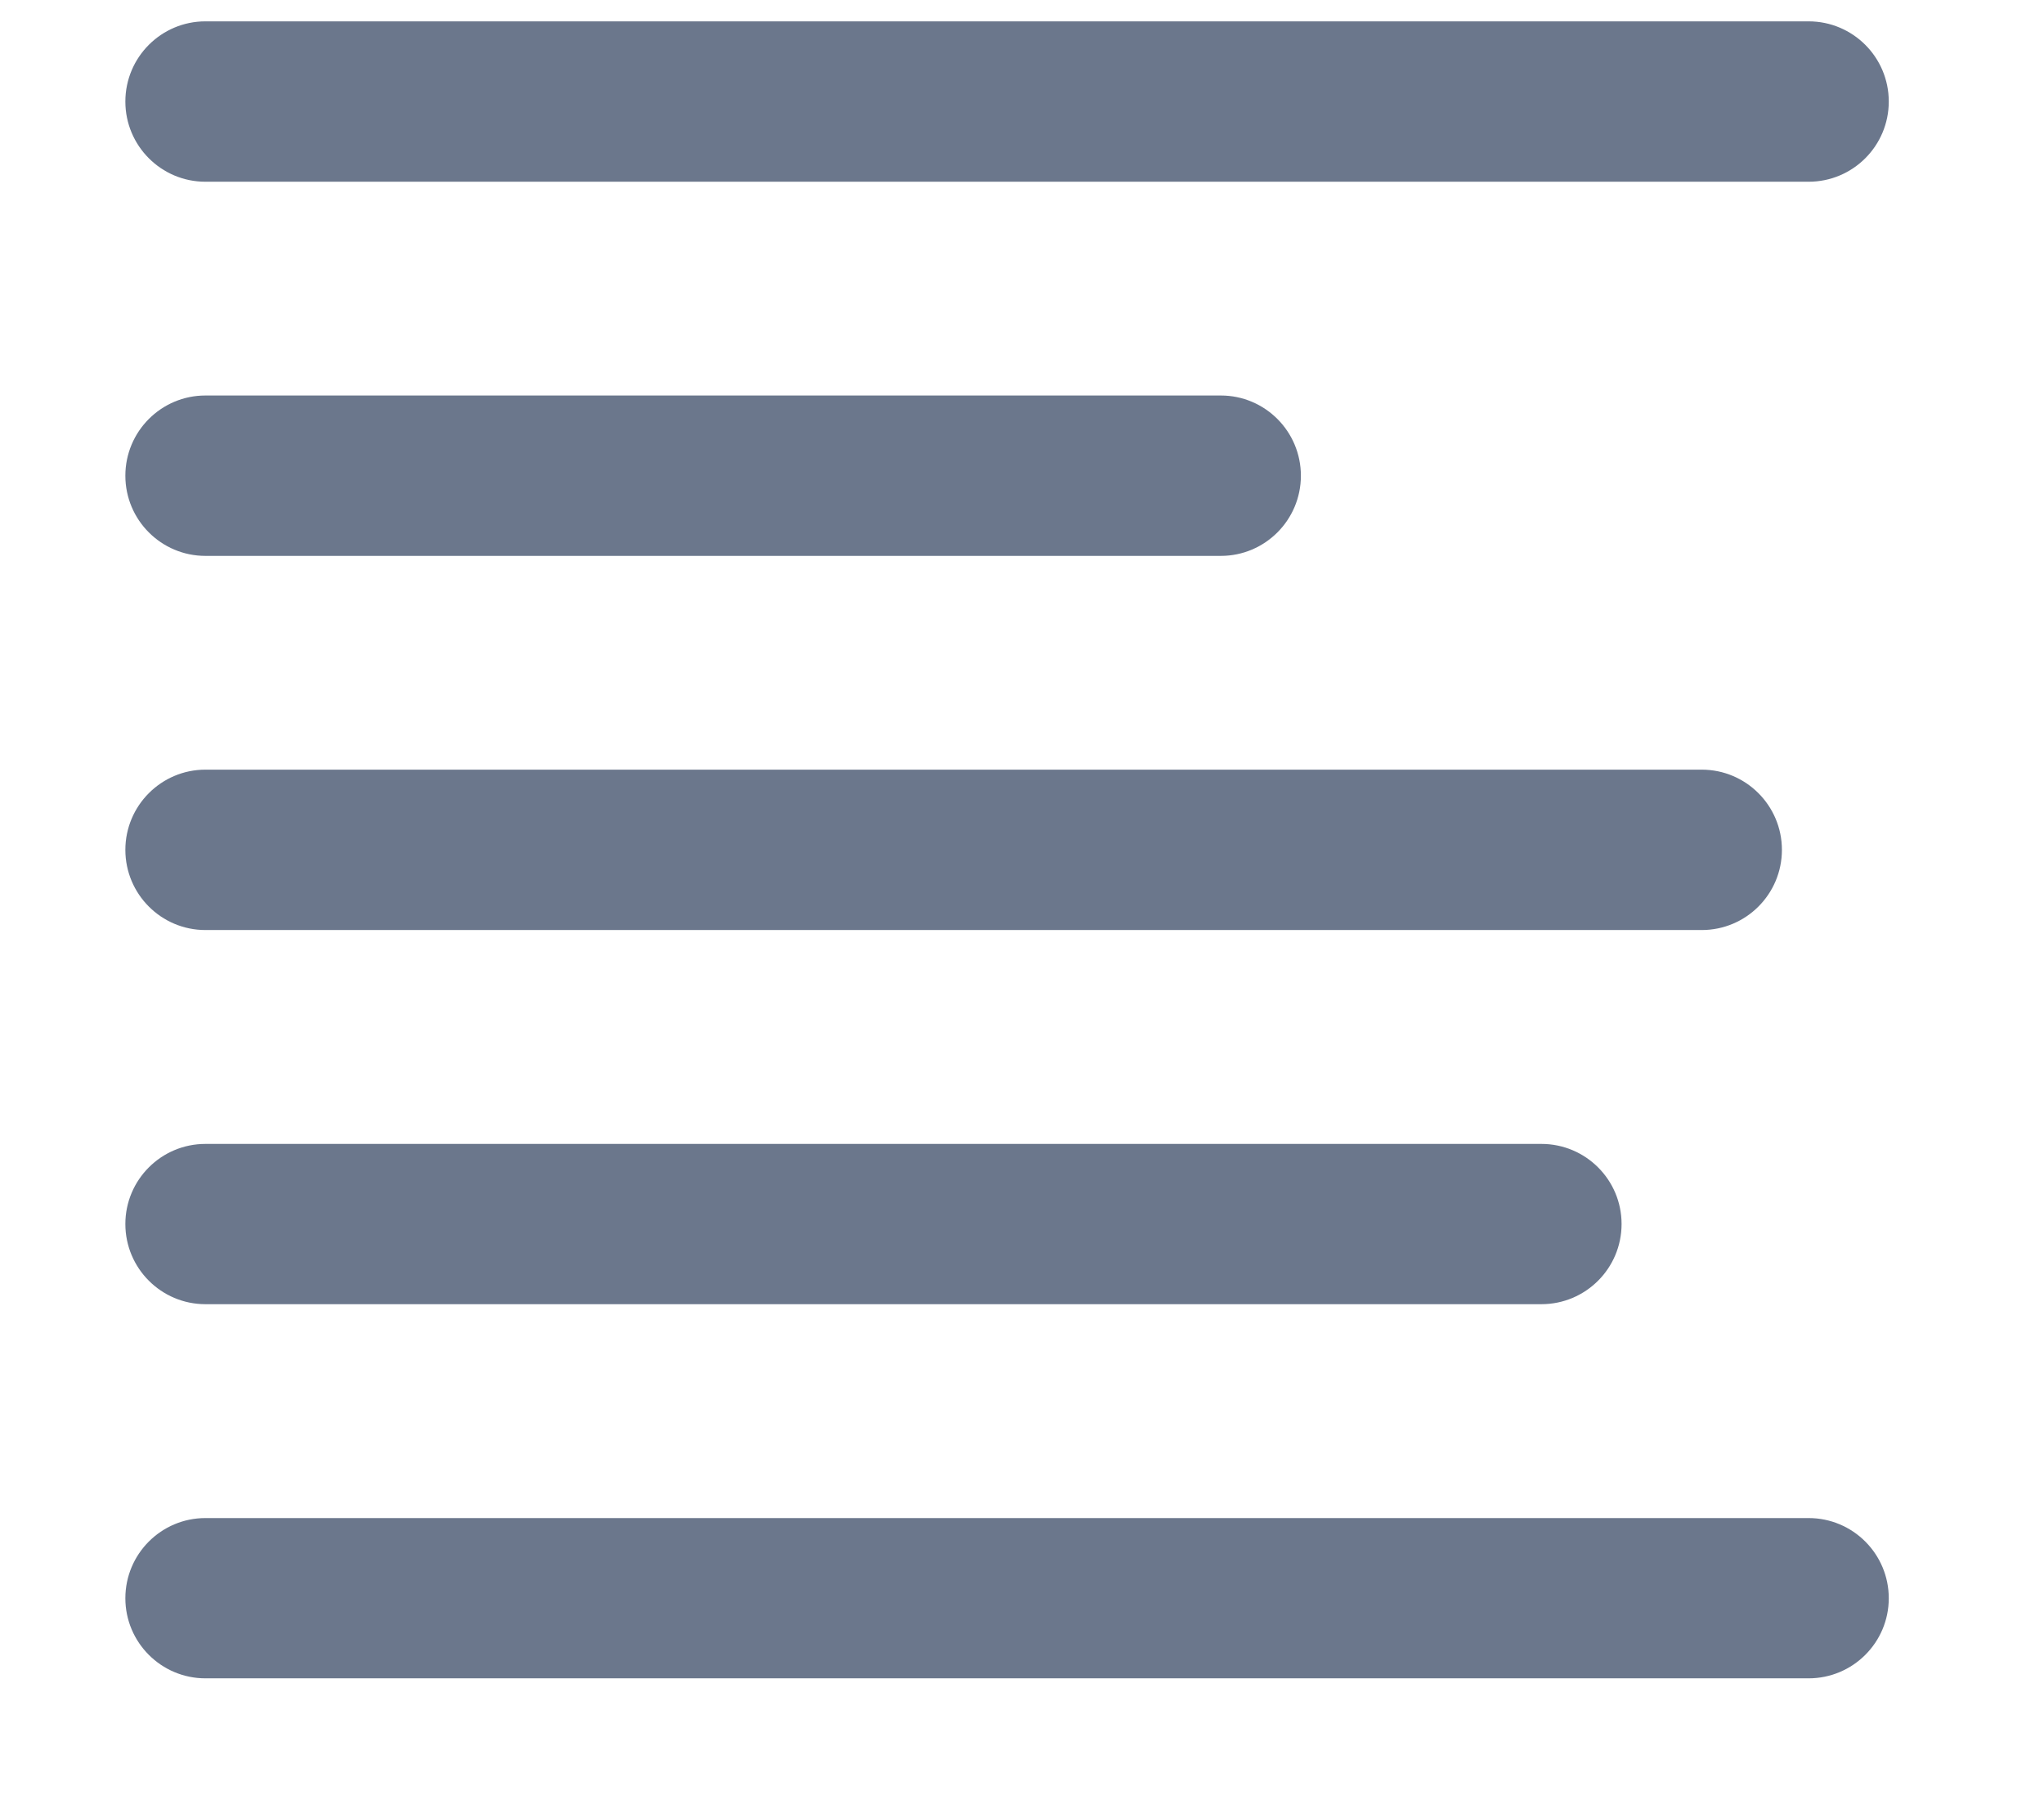
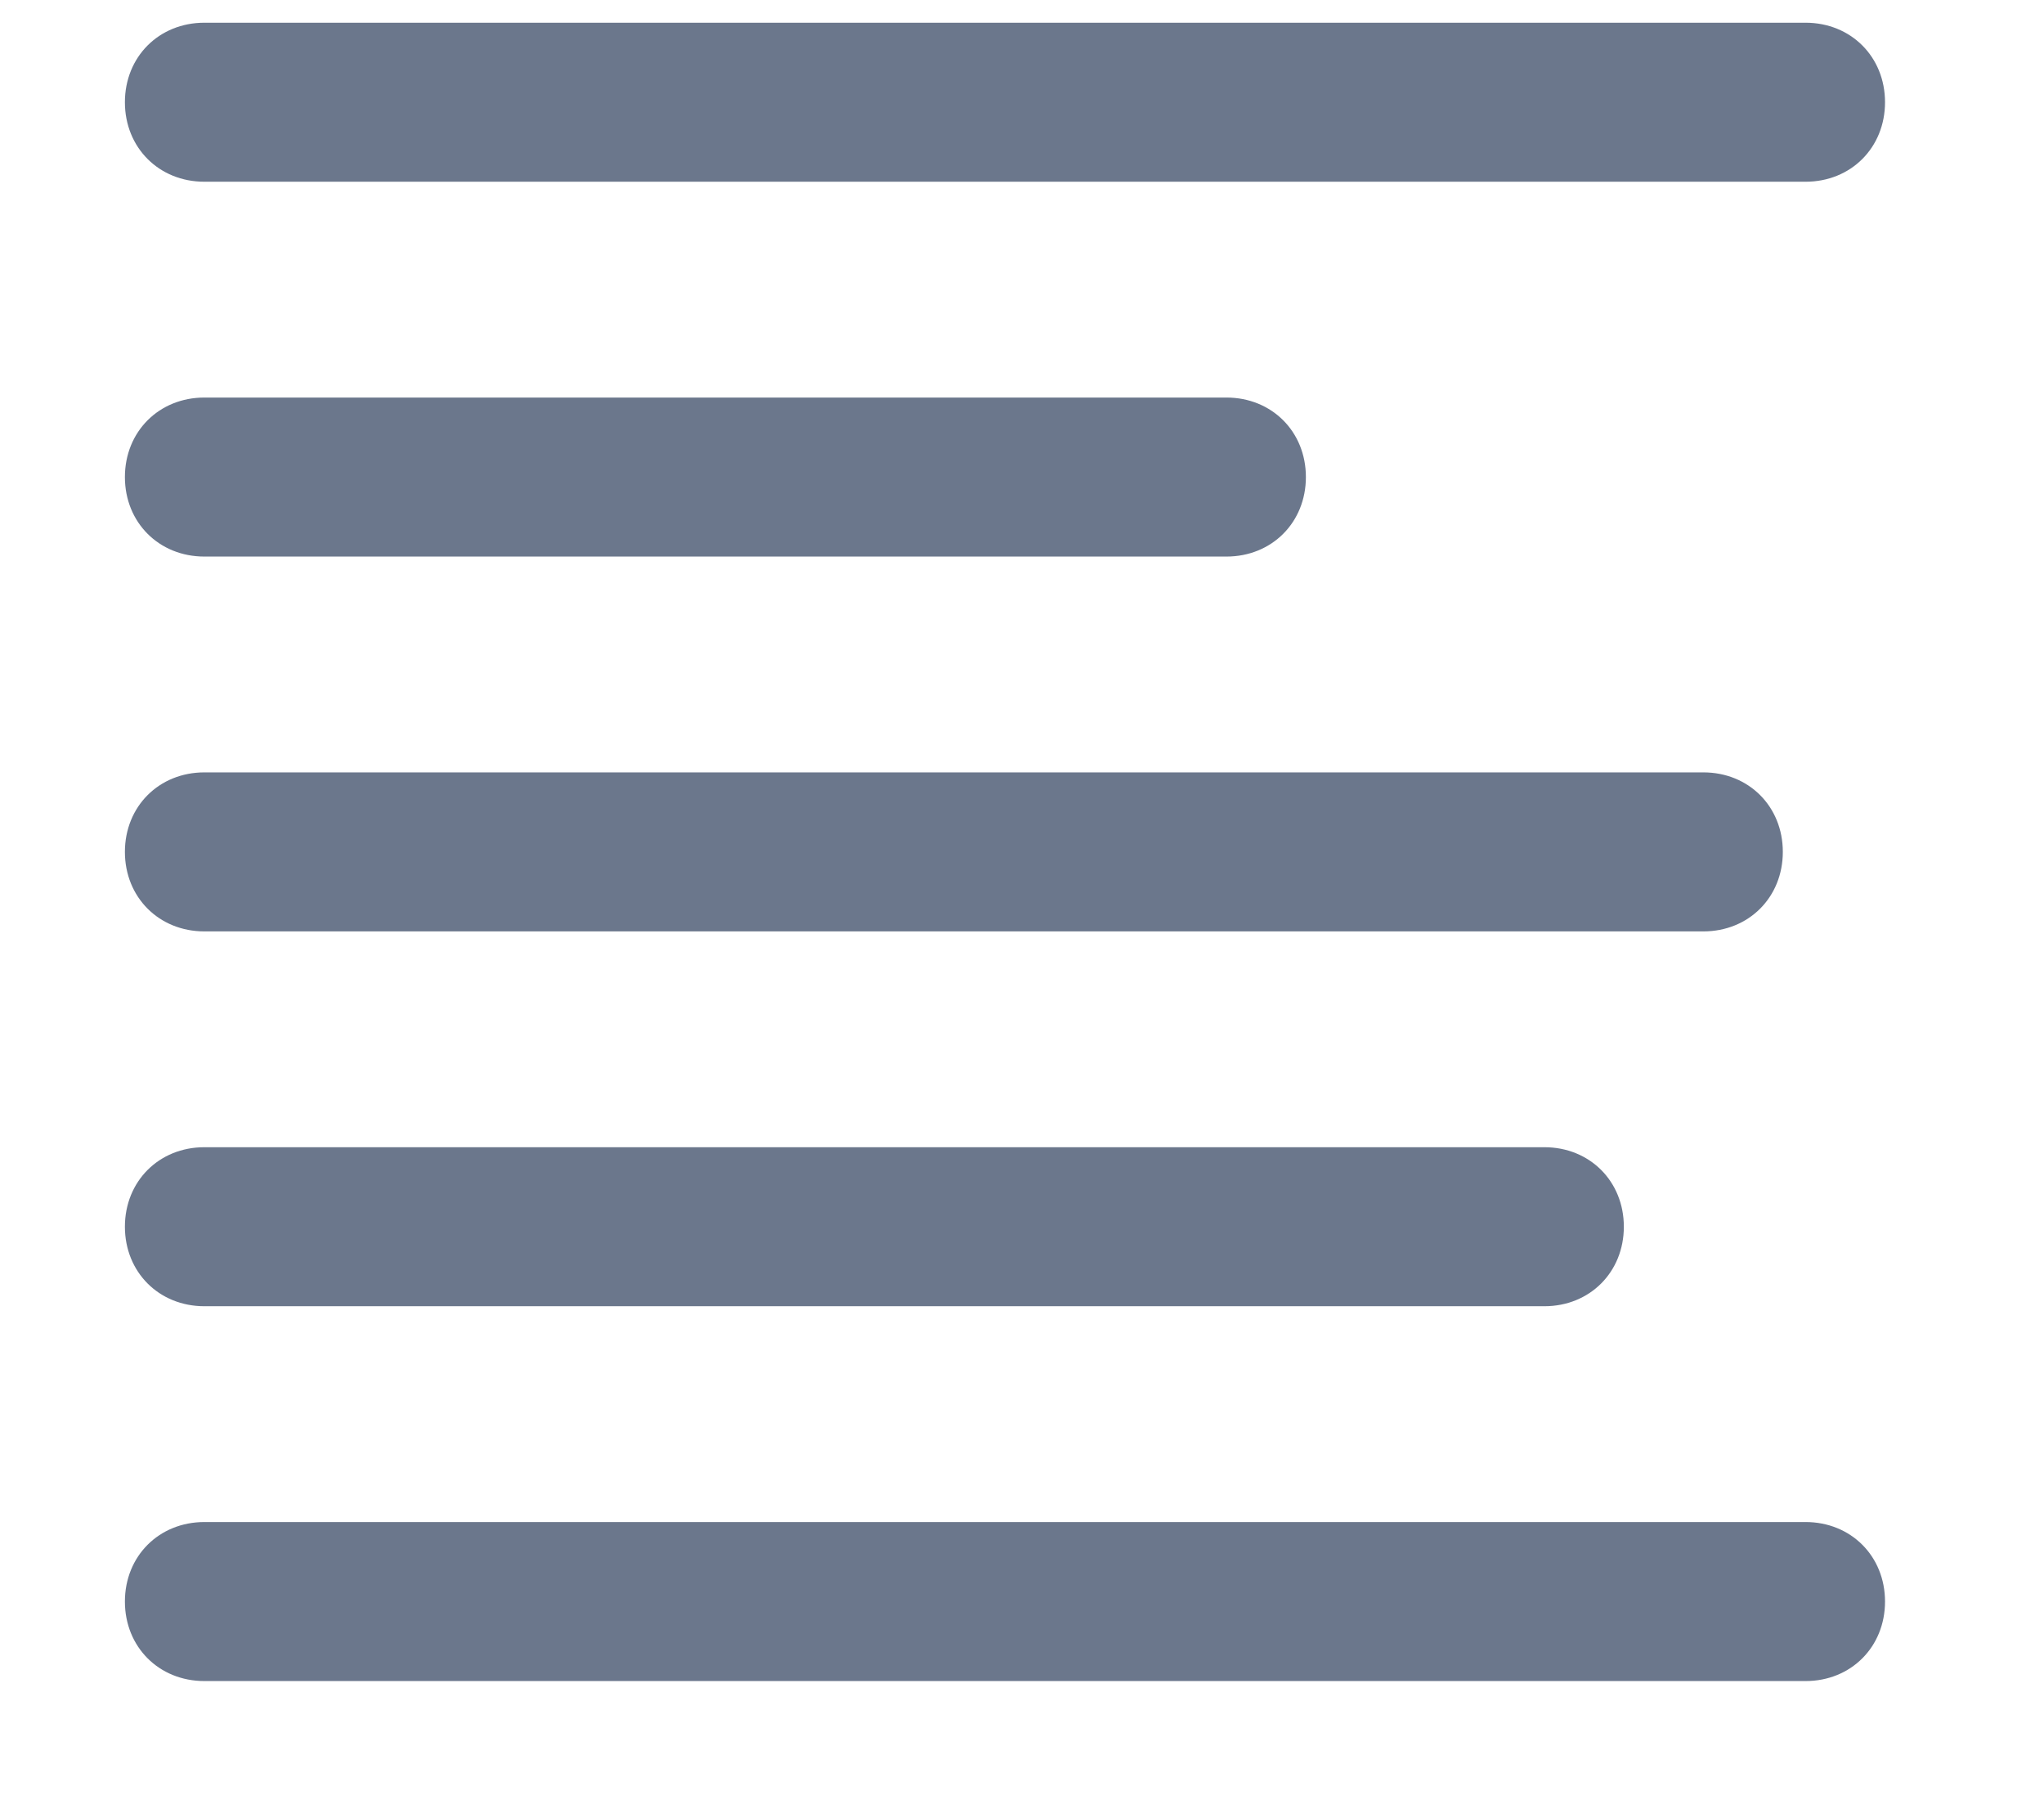
- <svg xmlns="http://www.w3.org/2000/svg" width="18px" height="16px" viewBox="0 0 18 16" version="1.1">
-   <g id="Glossary" stroke="none" stroke-width="1" fill="none" fill-rule="evenodd">
-     <path d="M15.927,13.365 C16.317,13.365 16.633,13.681 16.633,14.071 C16.633,14.46 16.317,14.776 15.927,14.776 L15.927,14.776 L1.809,14.776 C1.42,14.776 1.104,14.46 1.104,14.071 C1.104,13.681 1.42,13.365 1.809,13.365 L1.809,13.365 Z M13.574,10.071 C13.964,10.071 14.28,10.387 14.28,10.776 C14.28,11.166 13.964,11.482 13.574,11.482 L13.574,11.482 L1.809,11.482 C1.42,11.482 1.104,11.166 1.104,10.776 C1.104,10.387 1.42,10.071 1.809,10.071 L1.809,10.071 Z M14.986,6.776 C15.376,6.776 15.692,7.093 15.692,7.482 C15.692,7.872 15.376,8.188 14.986,8.188 L14.986,8.188 L1.809,8.188 C1.42,8.188 1.104,7.872 1.104,7.482 C1.104,7.093 1.42,6.776 1.809,6.776 L1.809,6.776 Z M10.751,3.482 C11.14,3.482 11.456,3.798 11.456,4.188 C11.456,4.578 11.14,4.894 10.751,4.894 L10.751,4.894 L1.809,4.894 C1.42,4.894 1.104,4.578 1.104,4.188 C1.104,3.798 1.42,3.482 1.809,3.482 L1.809,3.482 Z M15.927,0.188 C16.317,0.188 16.633,0.504 16.633,0.894 C16.633,1.284 16.317,1.6 15.927,1.6 L15.927,1.6 L1.809,1.6 C1.42,1.6 1.104,1.284 1.104,0.894 C1.104,0.504 1.42,0.188 1.809,0.188 L1.809,0.188 Z" id="Combined-Shape" fill="#6B778C" />
-   </g>
+ <svg xmlns="http://www.w3.org/2000/svg" version="1.1" id="Calque_1" x="0px" y="0px" viewBox="0 0 18 16" style="enable-background:new 0 0 18 16;" xml:space="preserve">
+   <style type="text/css">
+ 	.st0{fill:#6B778C;}
+ </style>
+   <path class="st0" d="M15.9,13.4H1.8c-0.4,0-0.7,0.3-0.7,0.7c0,0.4,0.3,0.7,0.7,0.7h14.1c0.4,0,0.7-0.3,0.7-0.7S16.3,13.4,15.9,13.4z  " />
+   <path class="st0" d="M15.9,0.2H1.8c-0.4,0-0.7,0.3-0.7,0.7s0.3,0.7,0.7,0.7h14.1c0.4,0,0.7-0.3,0.7-0.7S16.3,0.2,15.9,0.2z" />
+   <path class="st0" d="M1.8,8.2H15c0.4,0,0.7-0.3,0.7-0.7c0-0.4-0.3-0.7-0.7-0.7H1.8c-0.4,0-0.7,0.3-0.7,0.7S1.4,8.2,1.8,8.2z" />
+   <path class="st0" d="M1.8,10.1c-0.4,0-0.7,0.3-0.7,0.7s0.3,0.7,0.7,0.7h11.8c0.4,0,0.7-0.3,0.7-0.7c0-0.4-0.3-0.7-0.7-0.7H1.8z" />
+   <path class="st0" d="M10.8,4.9c0.4,0,0.7-0.3,0.7-0.7s-0.3-0.7-0.7-0.7H1.8c-0.4,0-0.7,0.3-0.7,0.7s0.3,0.7,0.7,0.7H10.8z" />
</svg>
